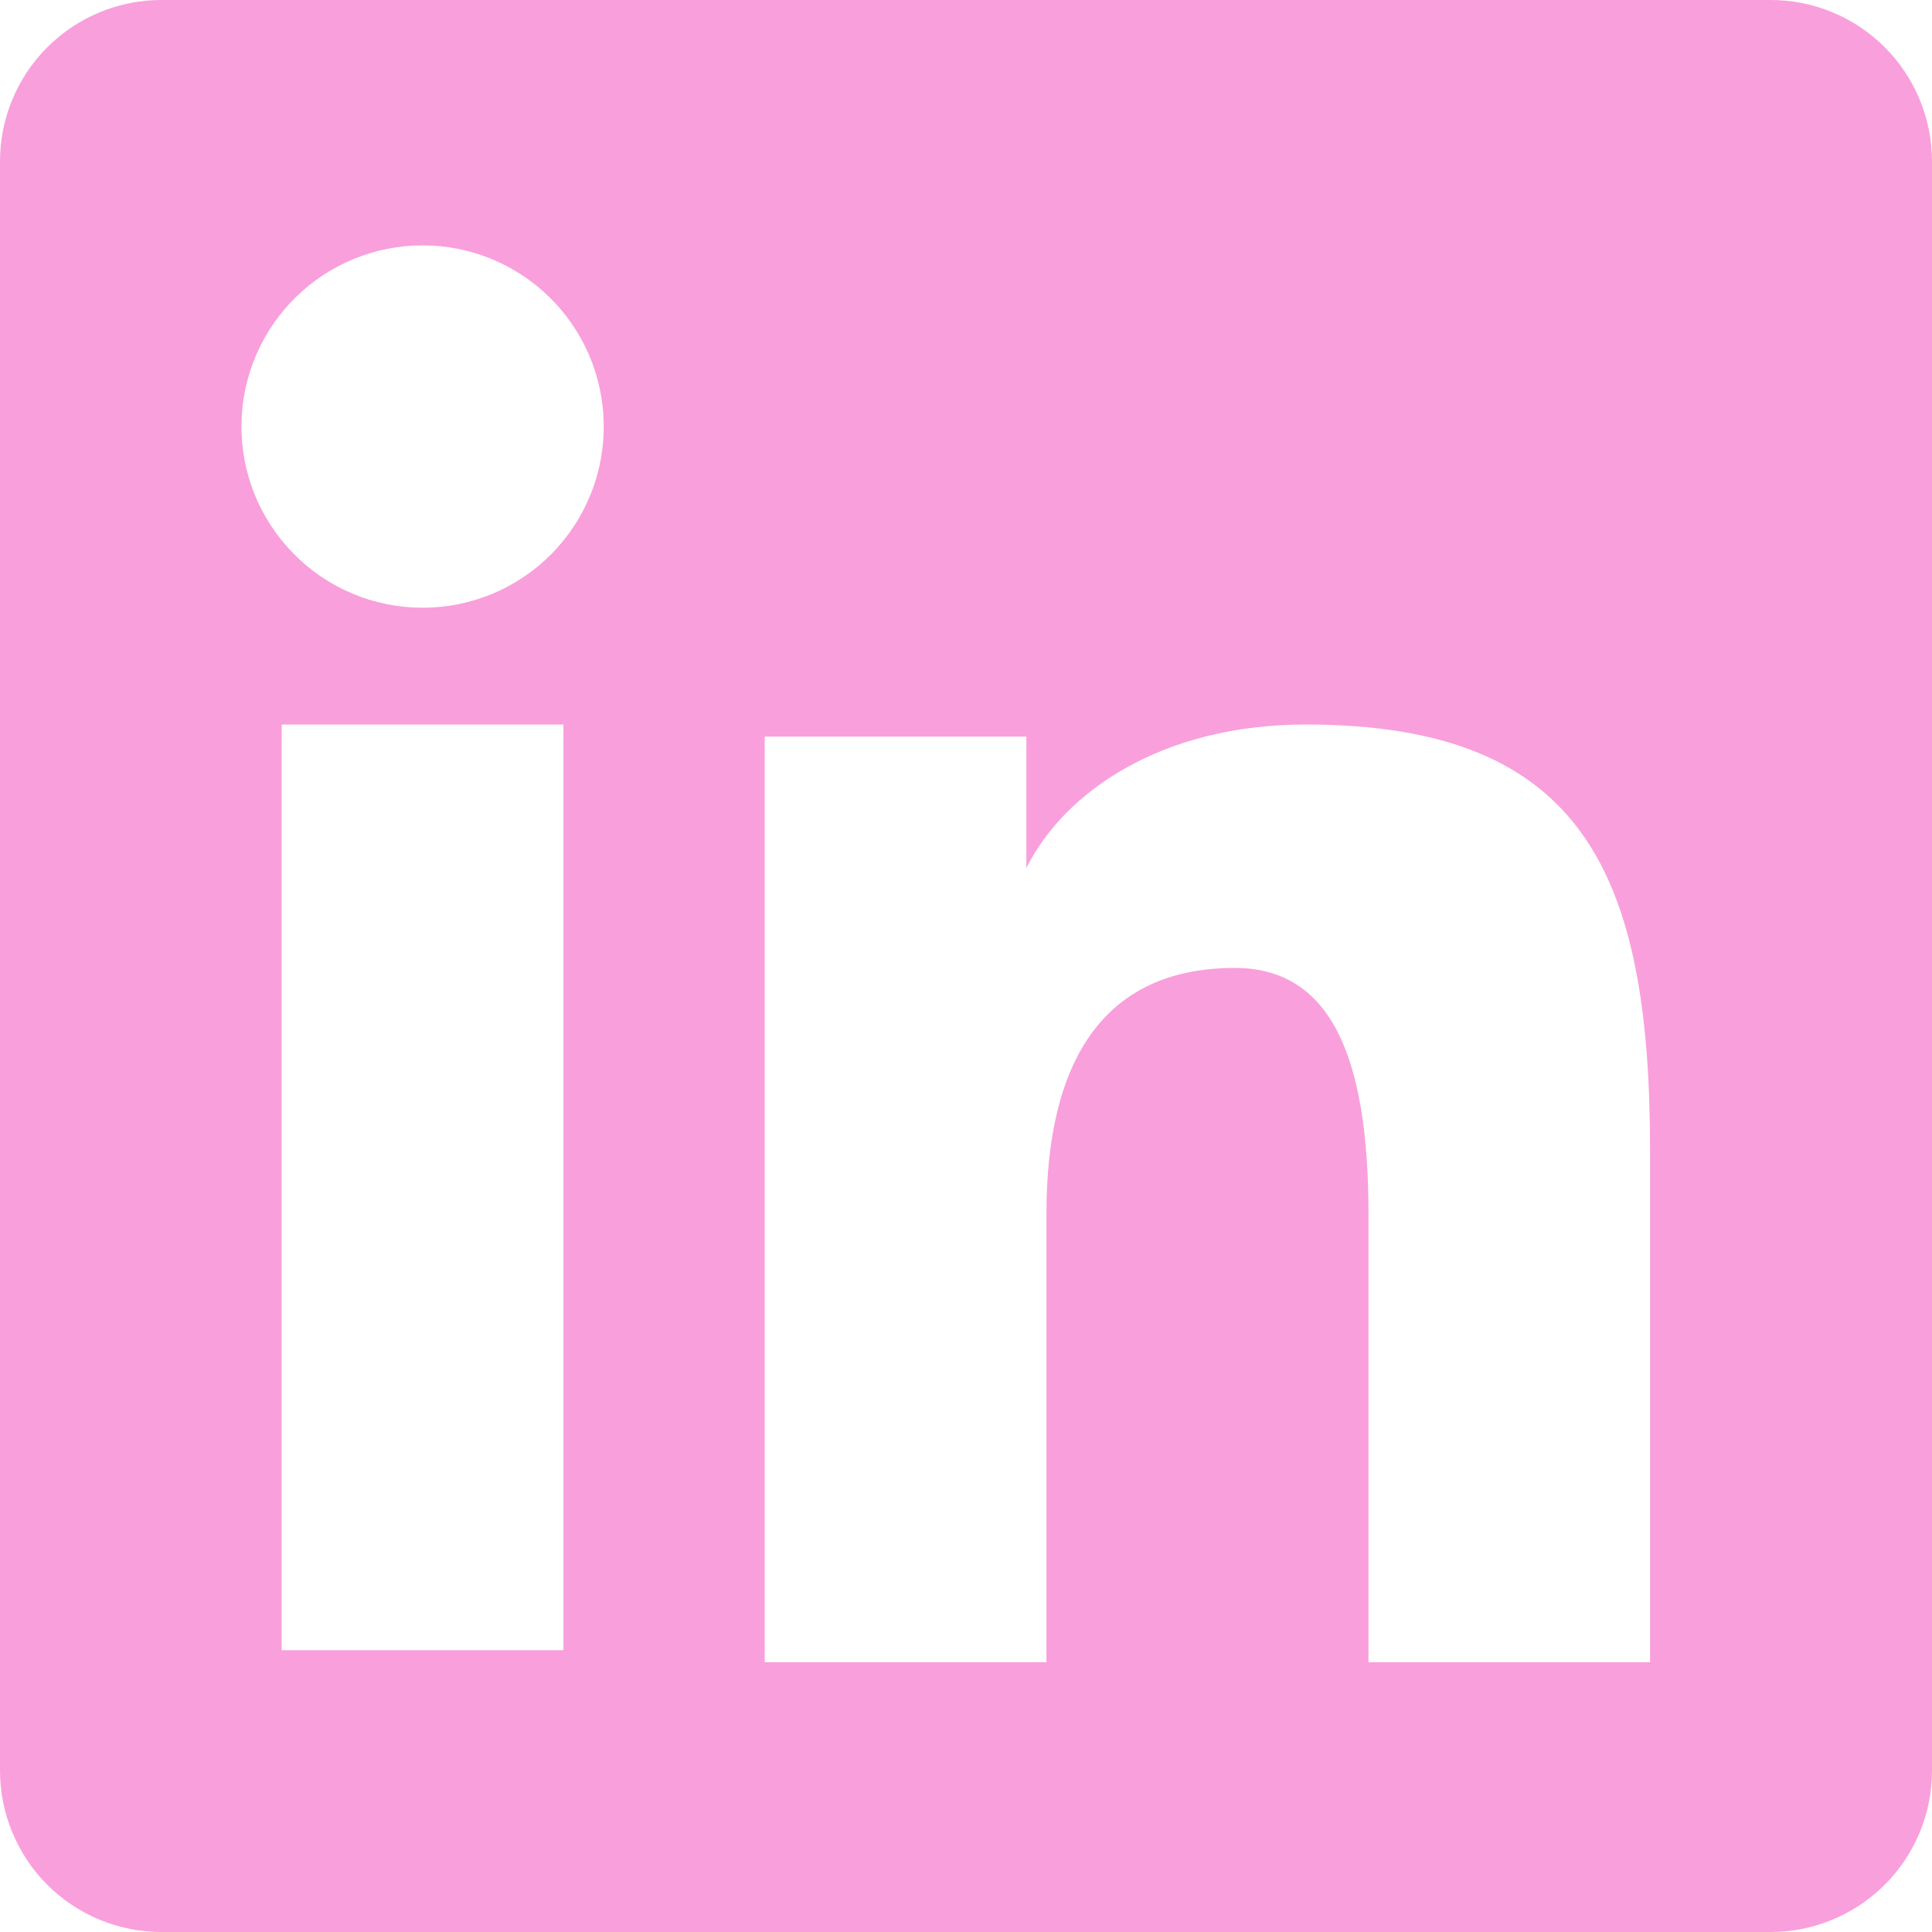
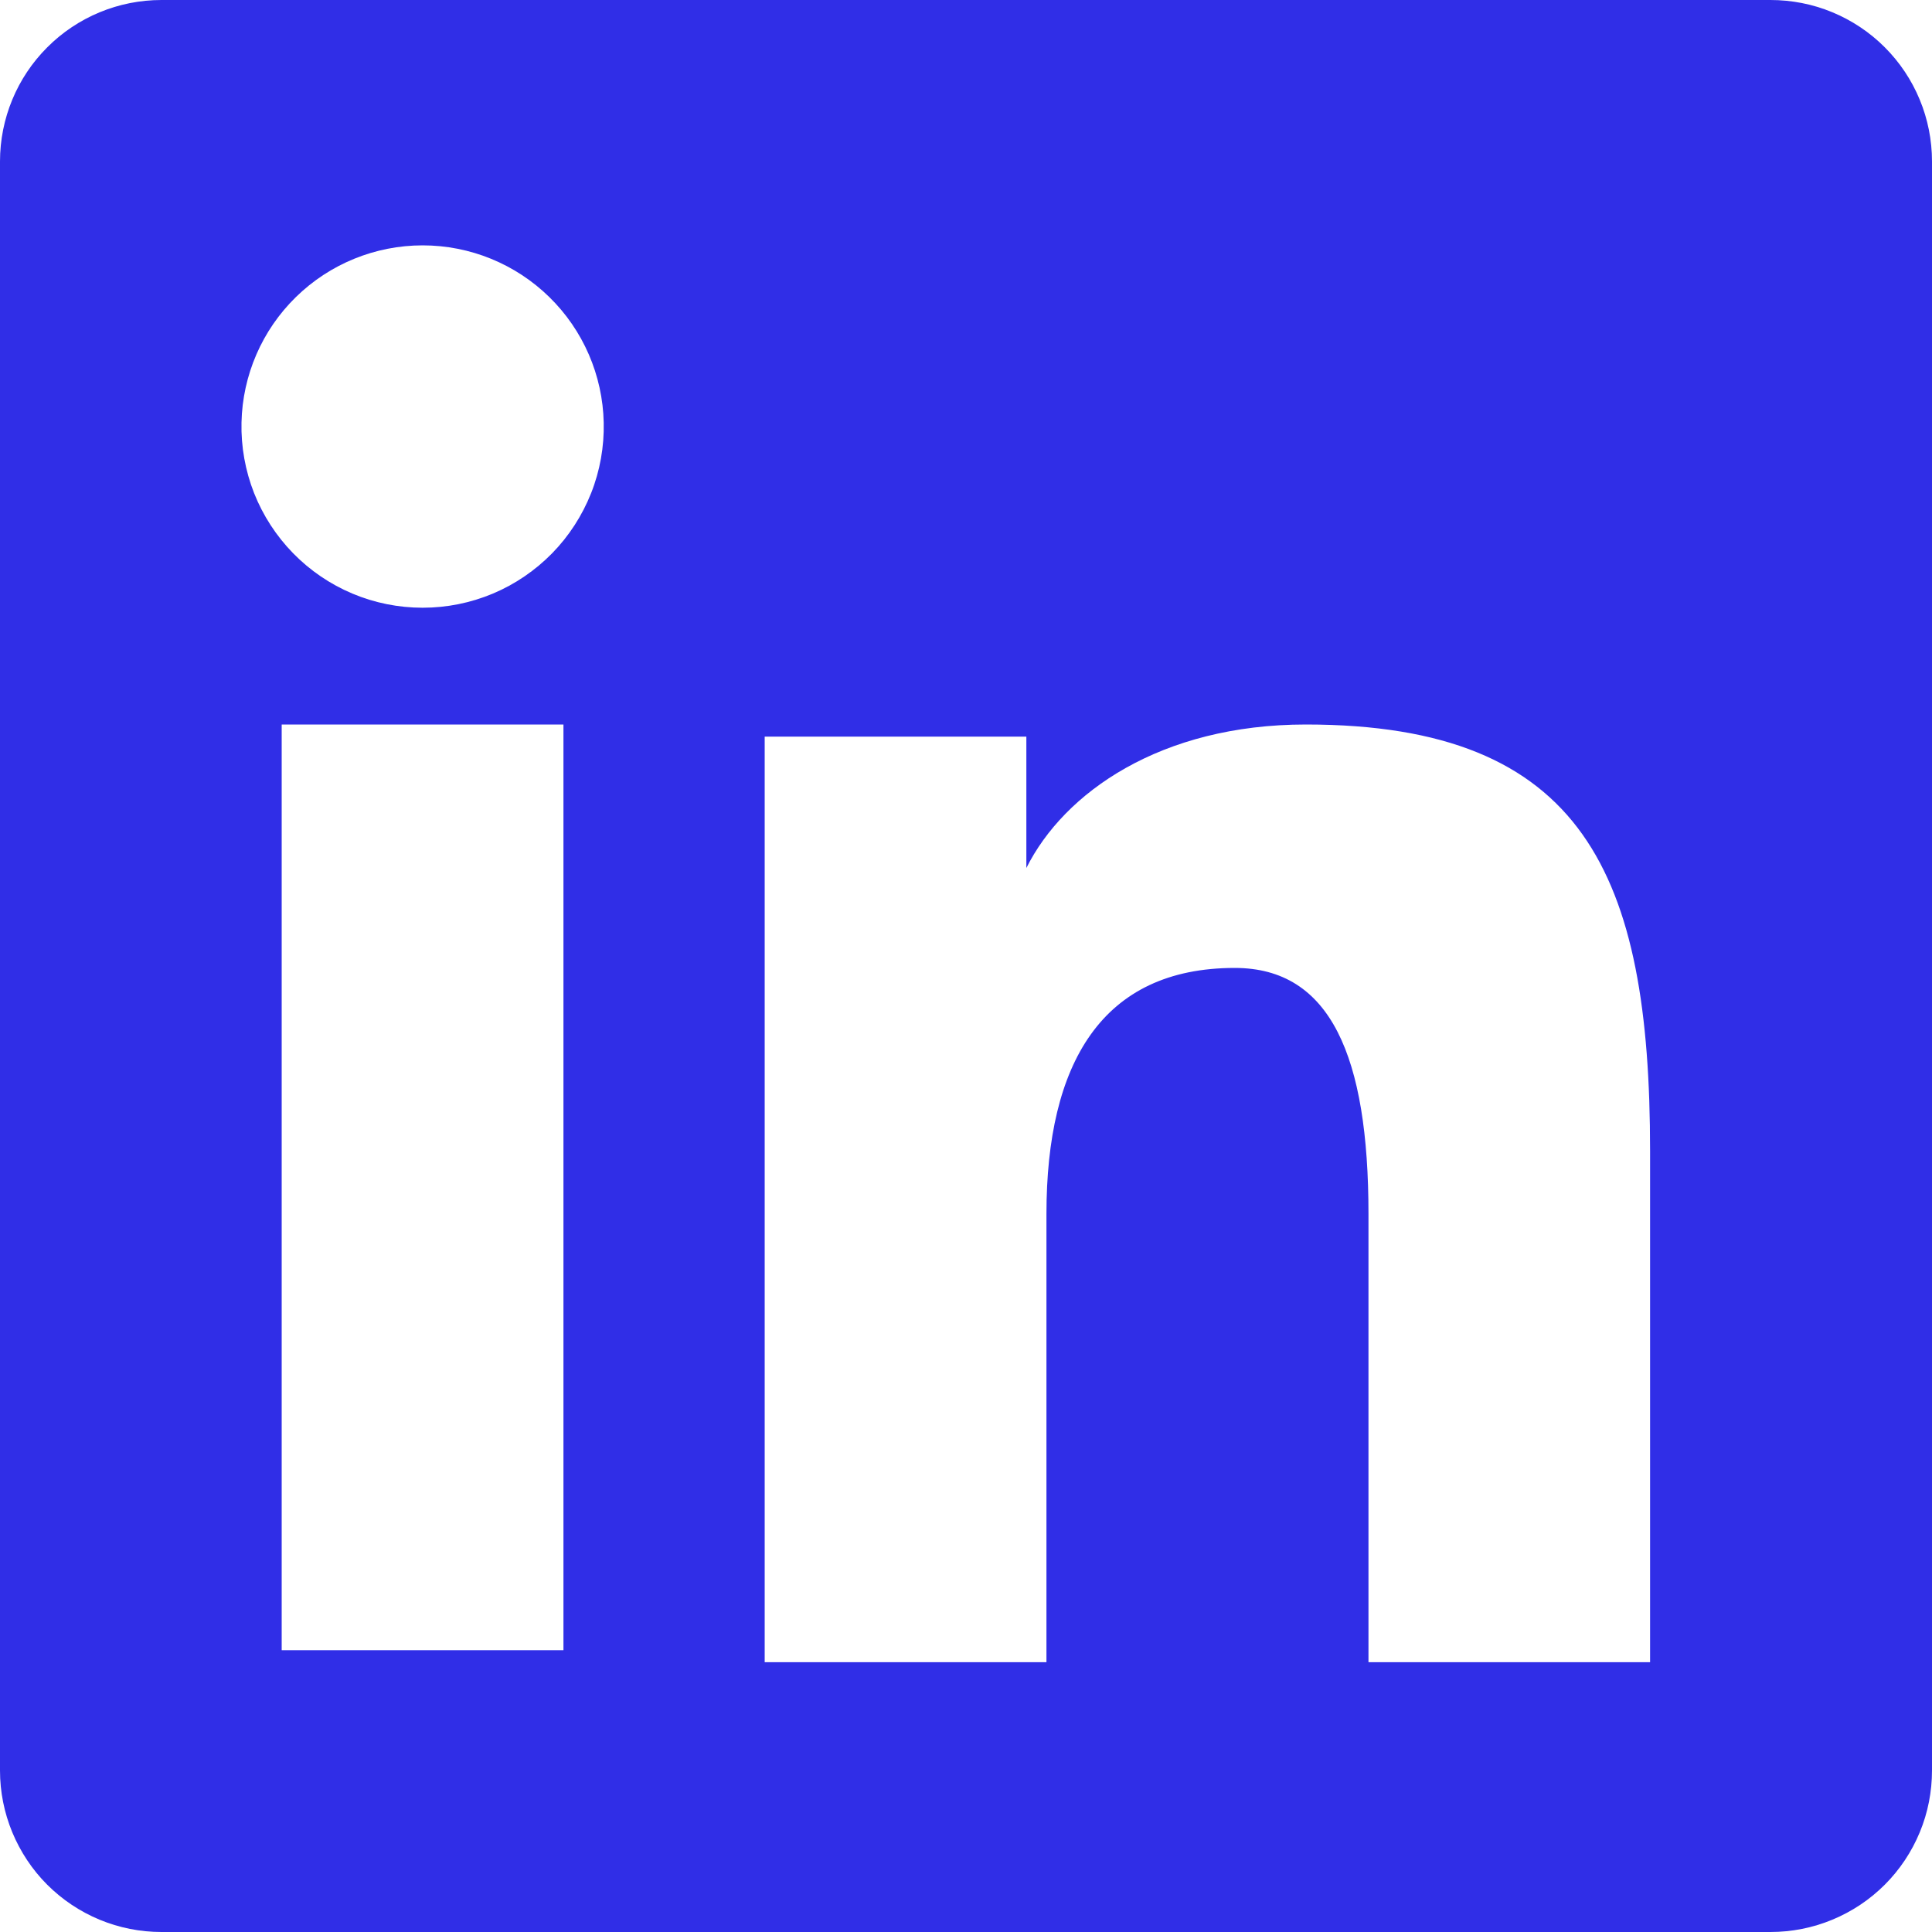
<svg xmlns="http://www.w3.org/2000/svg" width="25" height="25" viewBox="0 0 25 25" fill="none">
-   <path fill-rule="evenodd" clip-rule="evenodd" d="M3.09159e-07 2.089C3.09159e-07 1.535 0.22 1.003 0.612 0.612C1.003 0.22 1.535 2.78445e-06 2.089 2.78445e-06H22.909C23.184 -0 23.456 0.053 23.709 0.158C23.963 0.263 24.194 0.417 24.388 0.611C24.582 0.805 24.736 1.035 24.841 1.289C24.946 1.542 25 1.814 25 2.089V22.909C25 23.184 24.947 23.456 24.842 23.709C24.737 23.963 24.583 24.194 24.389 24.388C24.195 24.582 23.964 24.736 23.71 24.841C23.457 24.946 23.185 25 22.91 25H2.089C1.814 25 1.543 24.946 1.289 24.841C1.036 24.736 0.805 24.582 0.611 24.388C0.417 24.194 0.264 23.963 0.159 23.71C0.054 23.456 -0 23.185 3.09159e-07 22.91V2.089ZM9.895 9.532H13.281V11.232C13.769 10.255 15.019 9.375 16.898 9.375C20.499 9.375 21.352 11.322 21.352 14.893V21.509H17.708V15.707C17.708 13.673 17.219 12.525 15.978 12.525C14.257 12.525 13.541 13.762 13.541 15.707V21.509H9.895V9.532ZM3.645 21.353H7.291V9.375H3.645V21.352V21.353ZM7.812 5.468C7.819 5.78 7.764 6.091 7.649 6.381C7.534 6.671 7.363 6.936 7.145 7.159C6.926 7.382 6.666 7.56 6.378 7.681C6.09 7.802 5.781 7.864 5.469 7.864C5.157 7.864 4.847 7.802 4.56 7.681C4.272 7.56 4.011 7.382 3.793 7.159C3.575 6.936 3.403 6.671 3.288 6.381C3.174 6.091 3.118 5.78 3.125 5.468C3.138 4.856 3.391 4.272 3.829 3.844C4.267 3.415 4.856 3.175 5.469 3.175C6.082 3.175 6.67 3.415 7.108 3.844C7.546 4.272 7.799 4.856 7.812 5.468Z" fill="#F99FDC" />
+   <path fill-rule="evenodd" clip-rule="evenodd" d="M3.09159e-07 2.089C3.09159e-07 1.535 0.22 1.003 0.612 0.612C1.003 0.22 1.535 2.78445e-06 2.089 2.78445e-06H22.909C23.184 -0 23.456 0.053 23.709 0.158C23.963 0.263 24.194 0.417 24.388 0.611C24.582 0.805 24.736 1.035 24.841 1.289C24.946 1.542 25 1.814 25 2.089V22.909C25 23.184 24.947 23.456 24.842 23.709C24.737 23.963 24.583 24.194 24.389 24.388C24.195 24.582 23.964 24.736 23.71 24.841C23.457 24.946 23.185 25 22.91 25H2.089C1.814 25 1.543 24.946 1.289 24.841C1.036 24.736 0.805 24.582 0.611 24.388C0.417 24.194 0.264 23.963 0.159 23.71C0.054 23.456 -0 23.185 3.09159e-07 22.91V2.089ZM9.895 9.532H13.281V11.232C13.769 10.255 15.019 9.375 16.898 9.375C20.499 9.375 21.352 11.322 21.352 14.893V21.509H17.708V15.707C17.708 13.673 17.219 12.525 15.978 12.525C14.257 12.525 13.541 13.762 13.541 15.707V21.509H9.895V9.532ZM3.645 21.353H7.291V9.375H3.645V21.352V21.353ZM7.812 5.468C7.819 5.78 7.764 6.091 7.649 6.381C7.534 6.671 7.363 6.936 7.145 7.159C6.926 7.382 6.666 7.56 6.378 7.681C6.09 7.802 5.781 7.864 5.469 7.864C5.157 7.864 4.847 7.802 4.56 7.681C4.272 7.56 4.011 7.382 3.793 7.159C3.575 6.936 3.403 6.671 3.288 6.381C3.174 6.091 3.118 5.78 3.125 5.468C3.138 4.856 3.391 4.272 3.829 3.844C4.267 3.415 4.856 3.175 5.469 3.175C6.082 3.175 6.67 3.415 7.108 3.844C7.546 4.272 7.799 4.856 7.812 5.468V5.468Z" fill="#302EE7" />
</svg>
